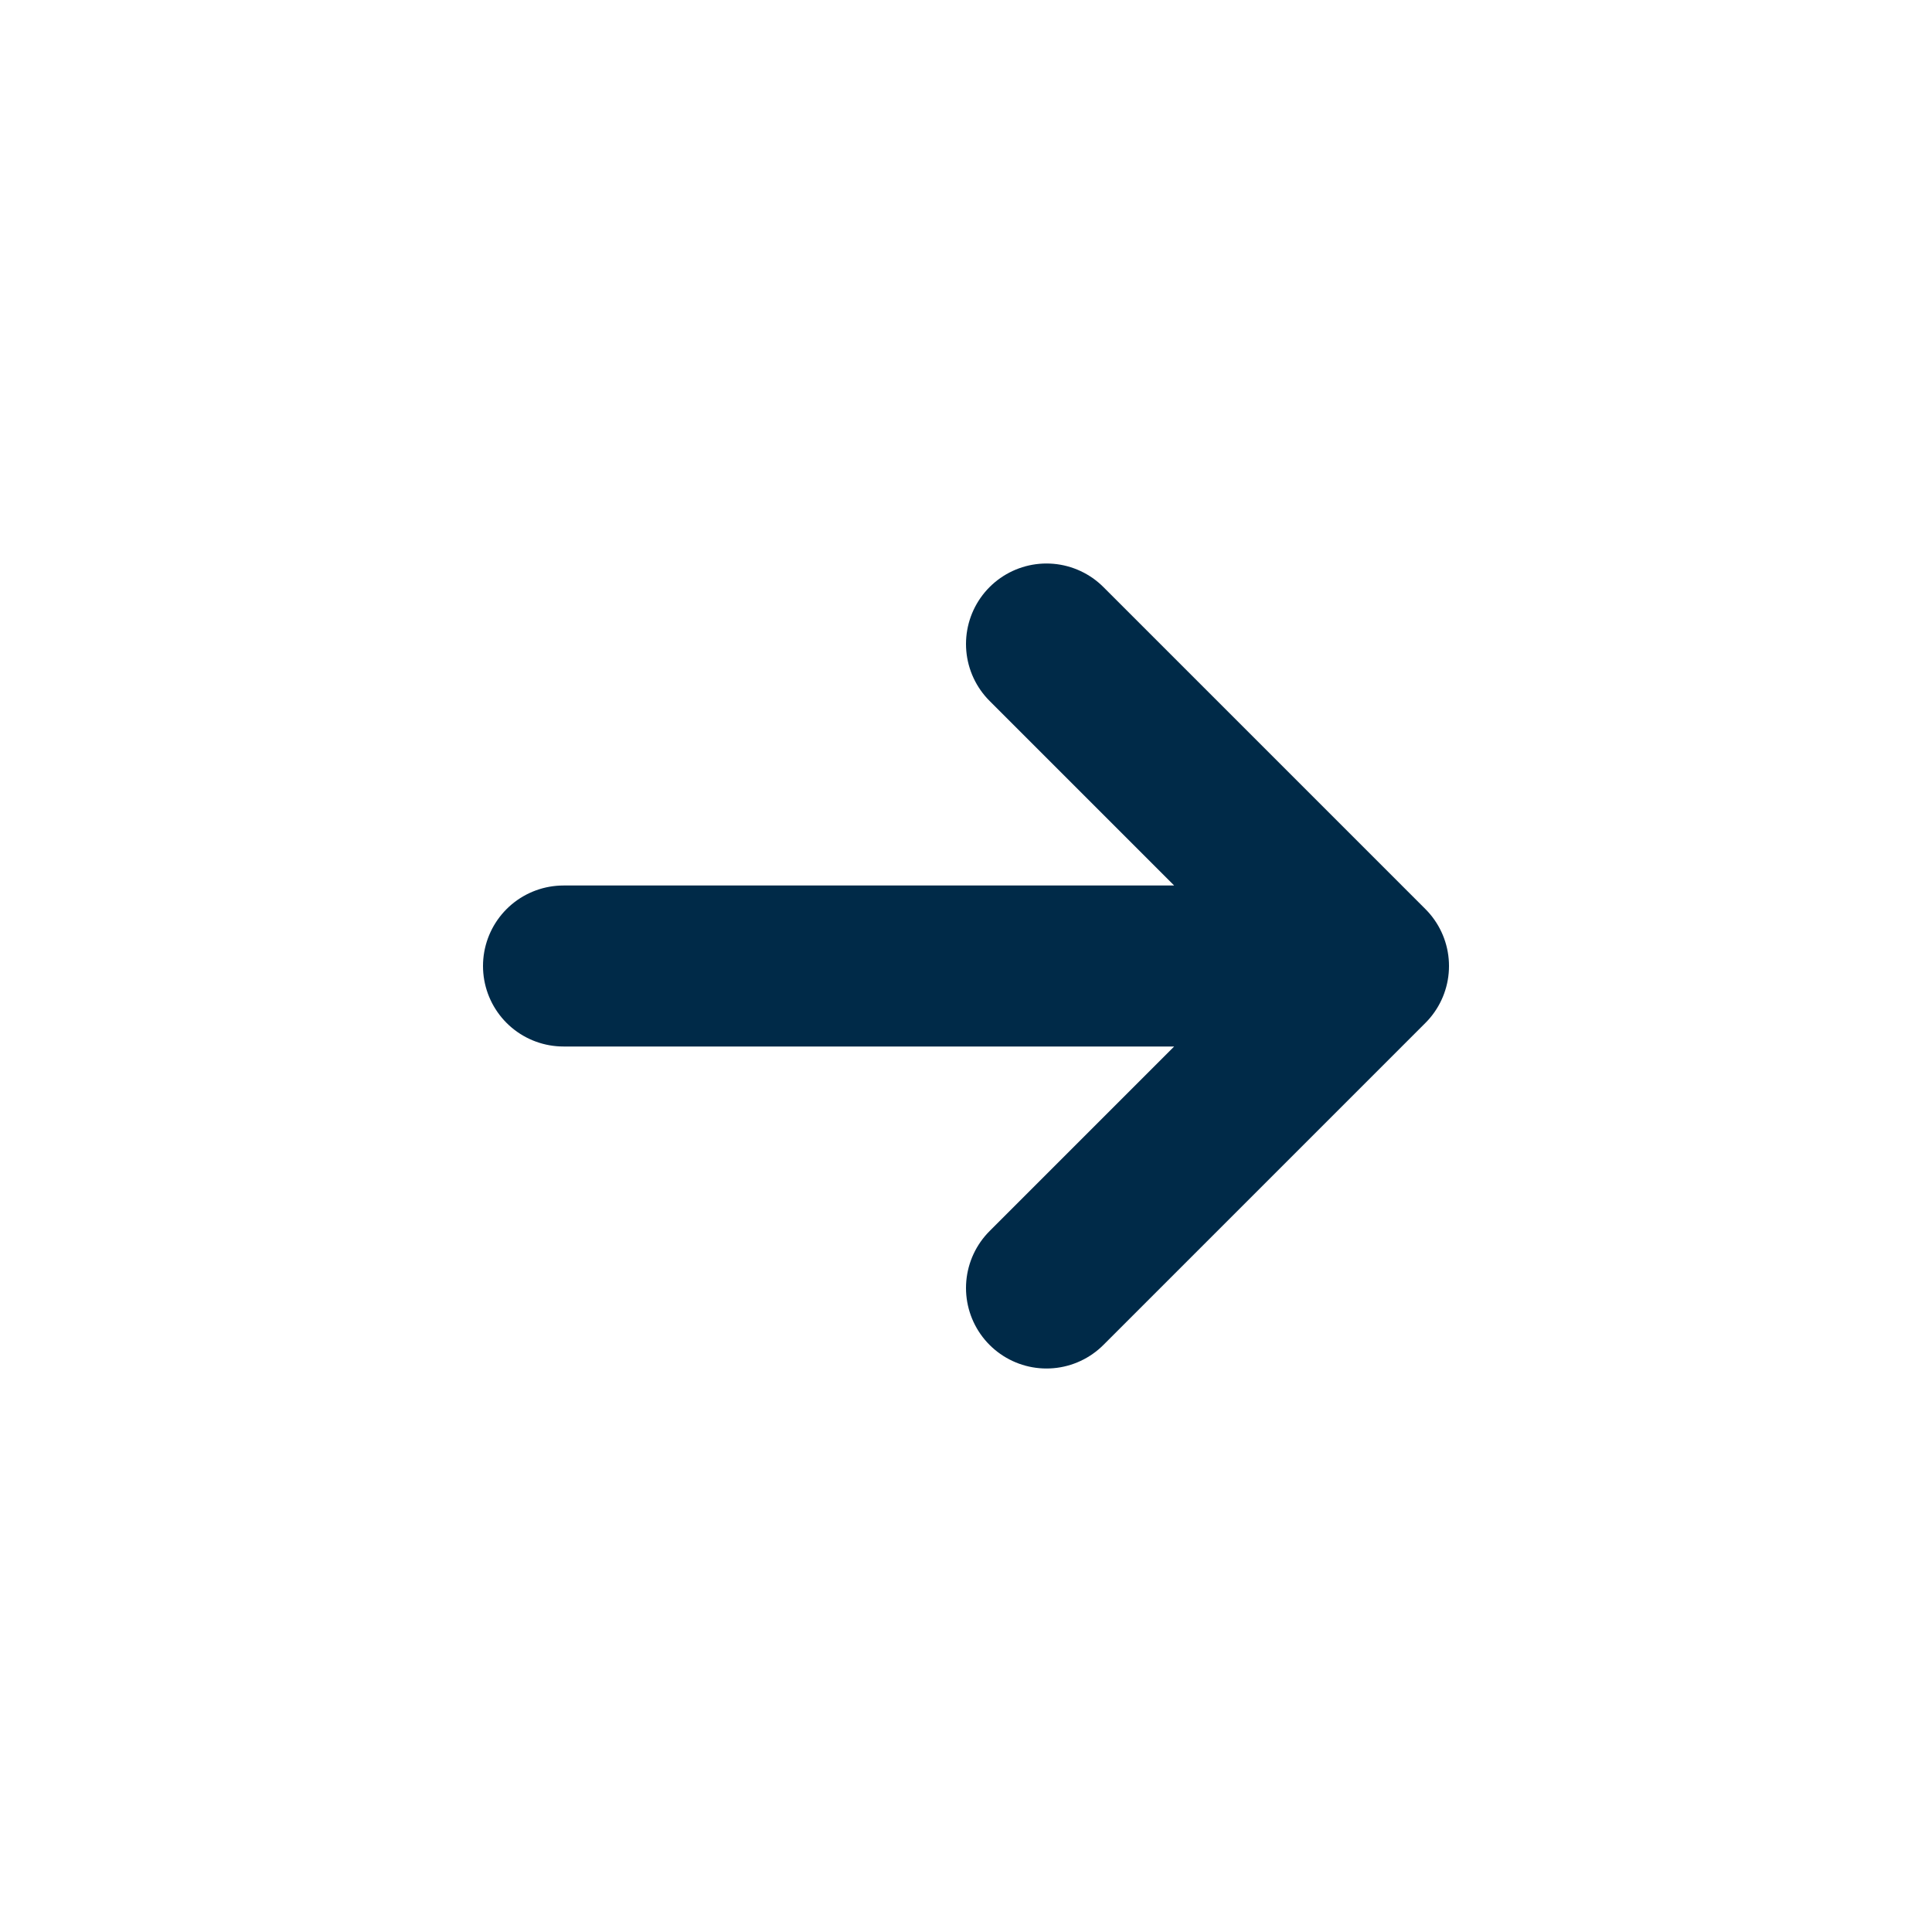
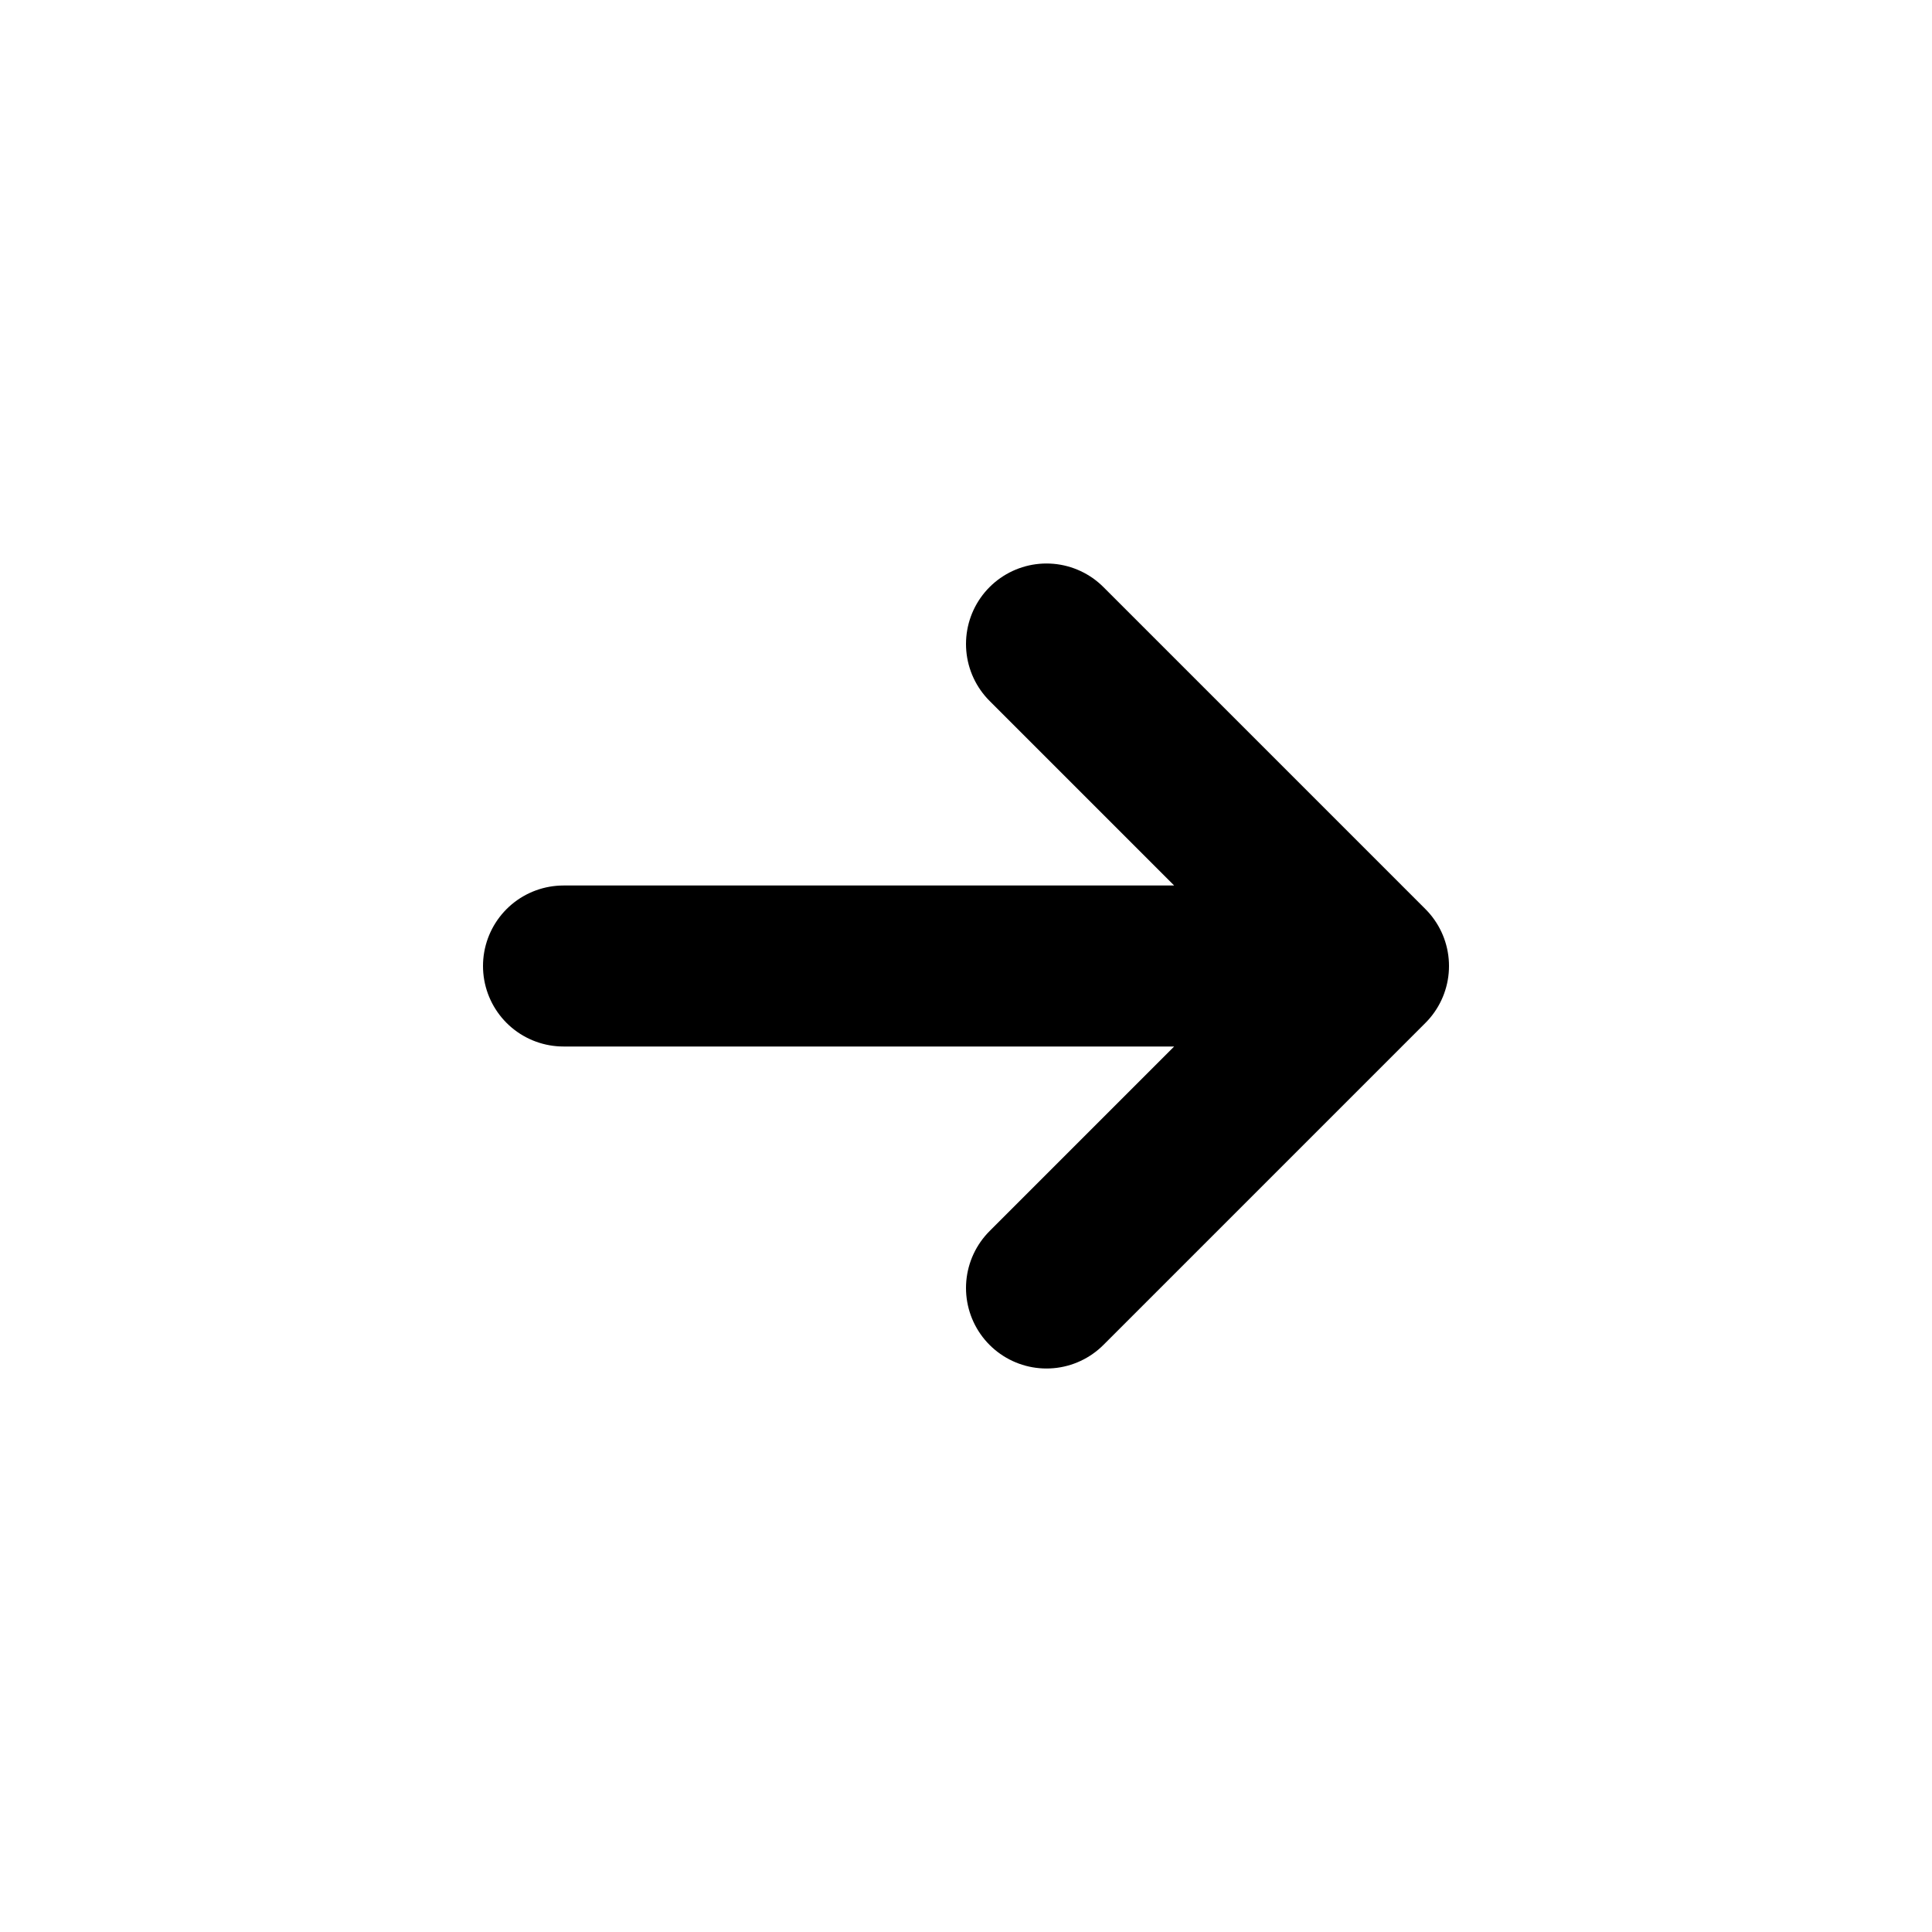
<svg xmlns="http://www.w3.org/2000/svg" width="24" height="24" viewBox="0 0 24 24" fill="none">
-   <path d="M7 12L17 12M17 12L13 16M17 12L13 8" stroke="#002A48" stroke-width="2" stroke-linecap="round" stroke-linejoin="round" />
+   <path d="M7 12L17 12M17 12L13 16M17 12L13 8" stroke="currentColor" stroke-width="2" stroke-linecap="round" stroke-linejoin="round" />
</svg>
